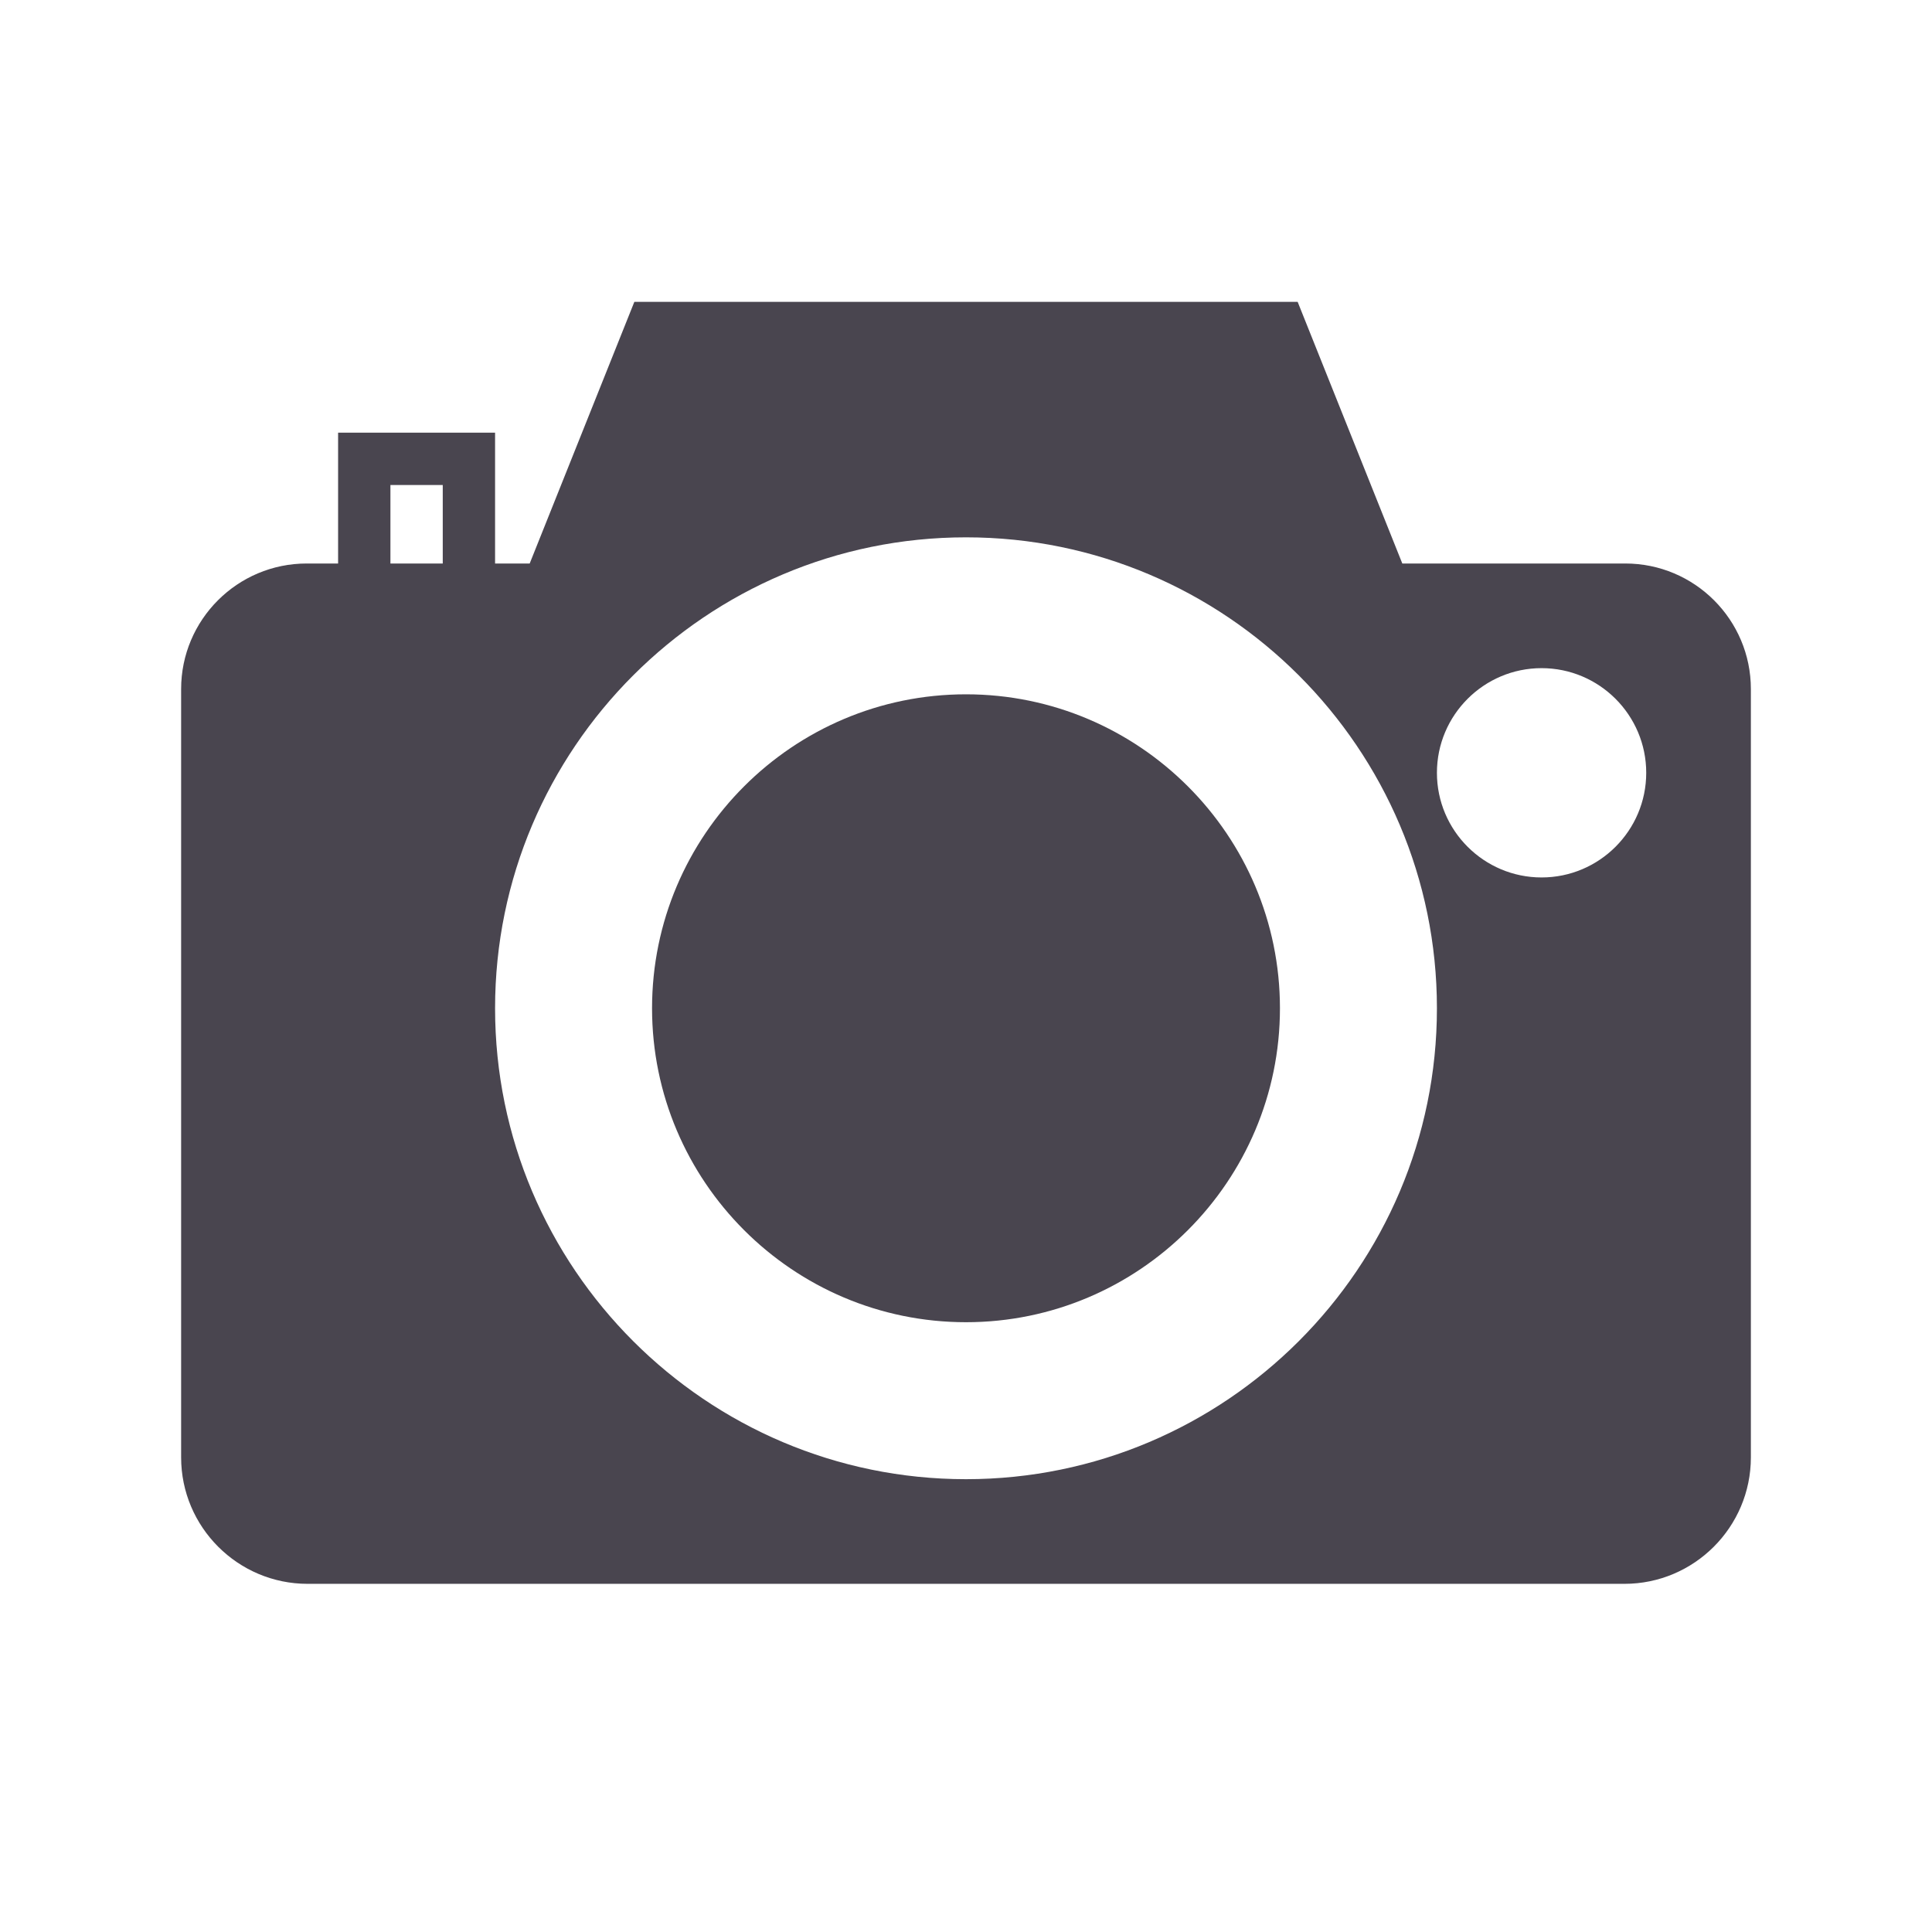
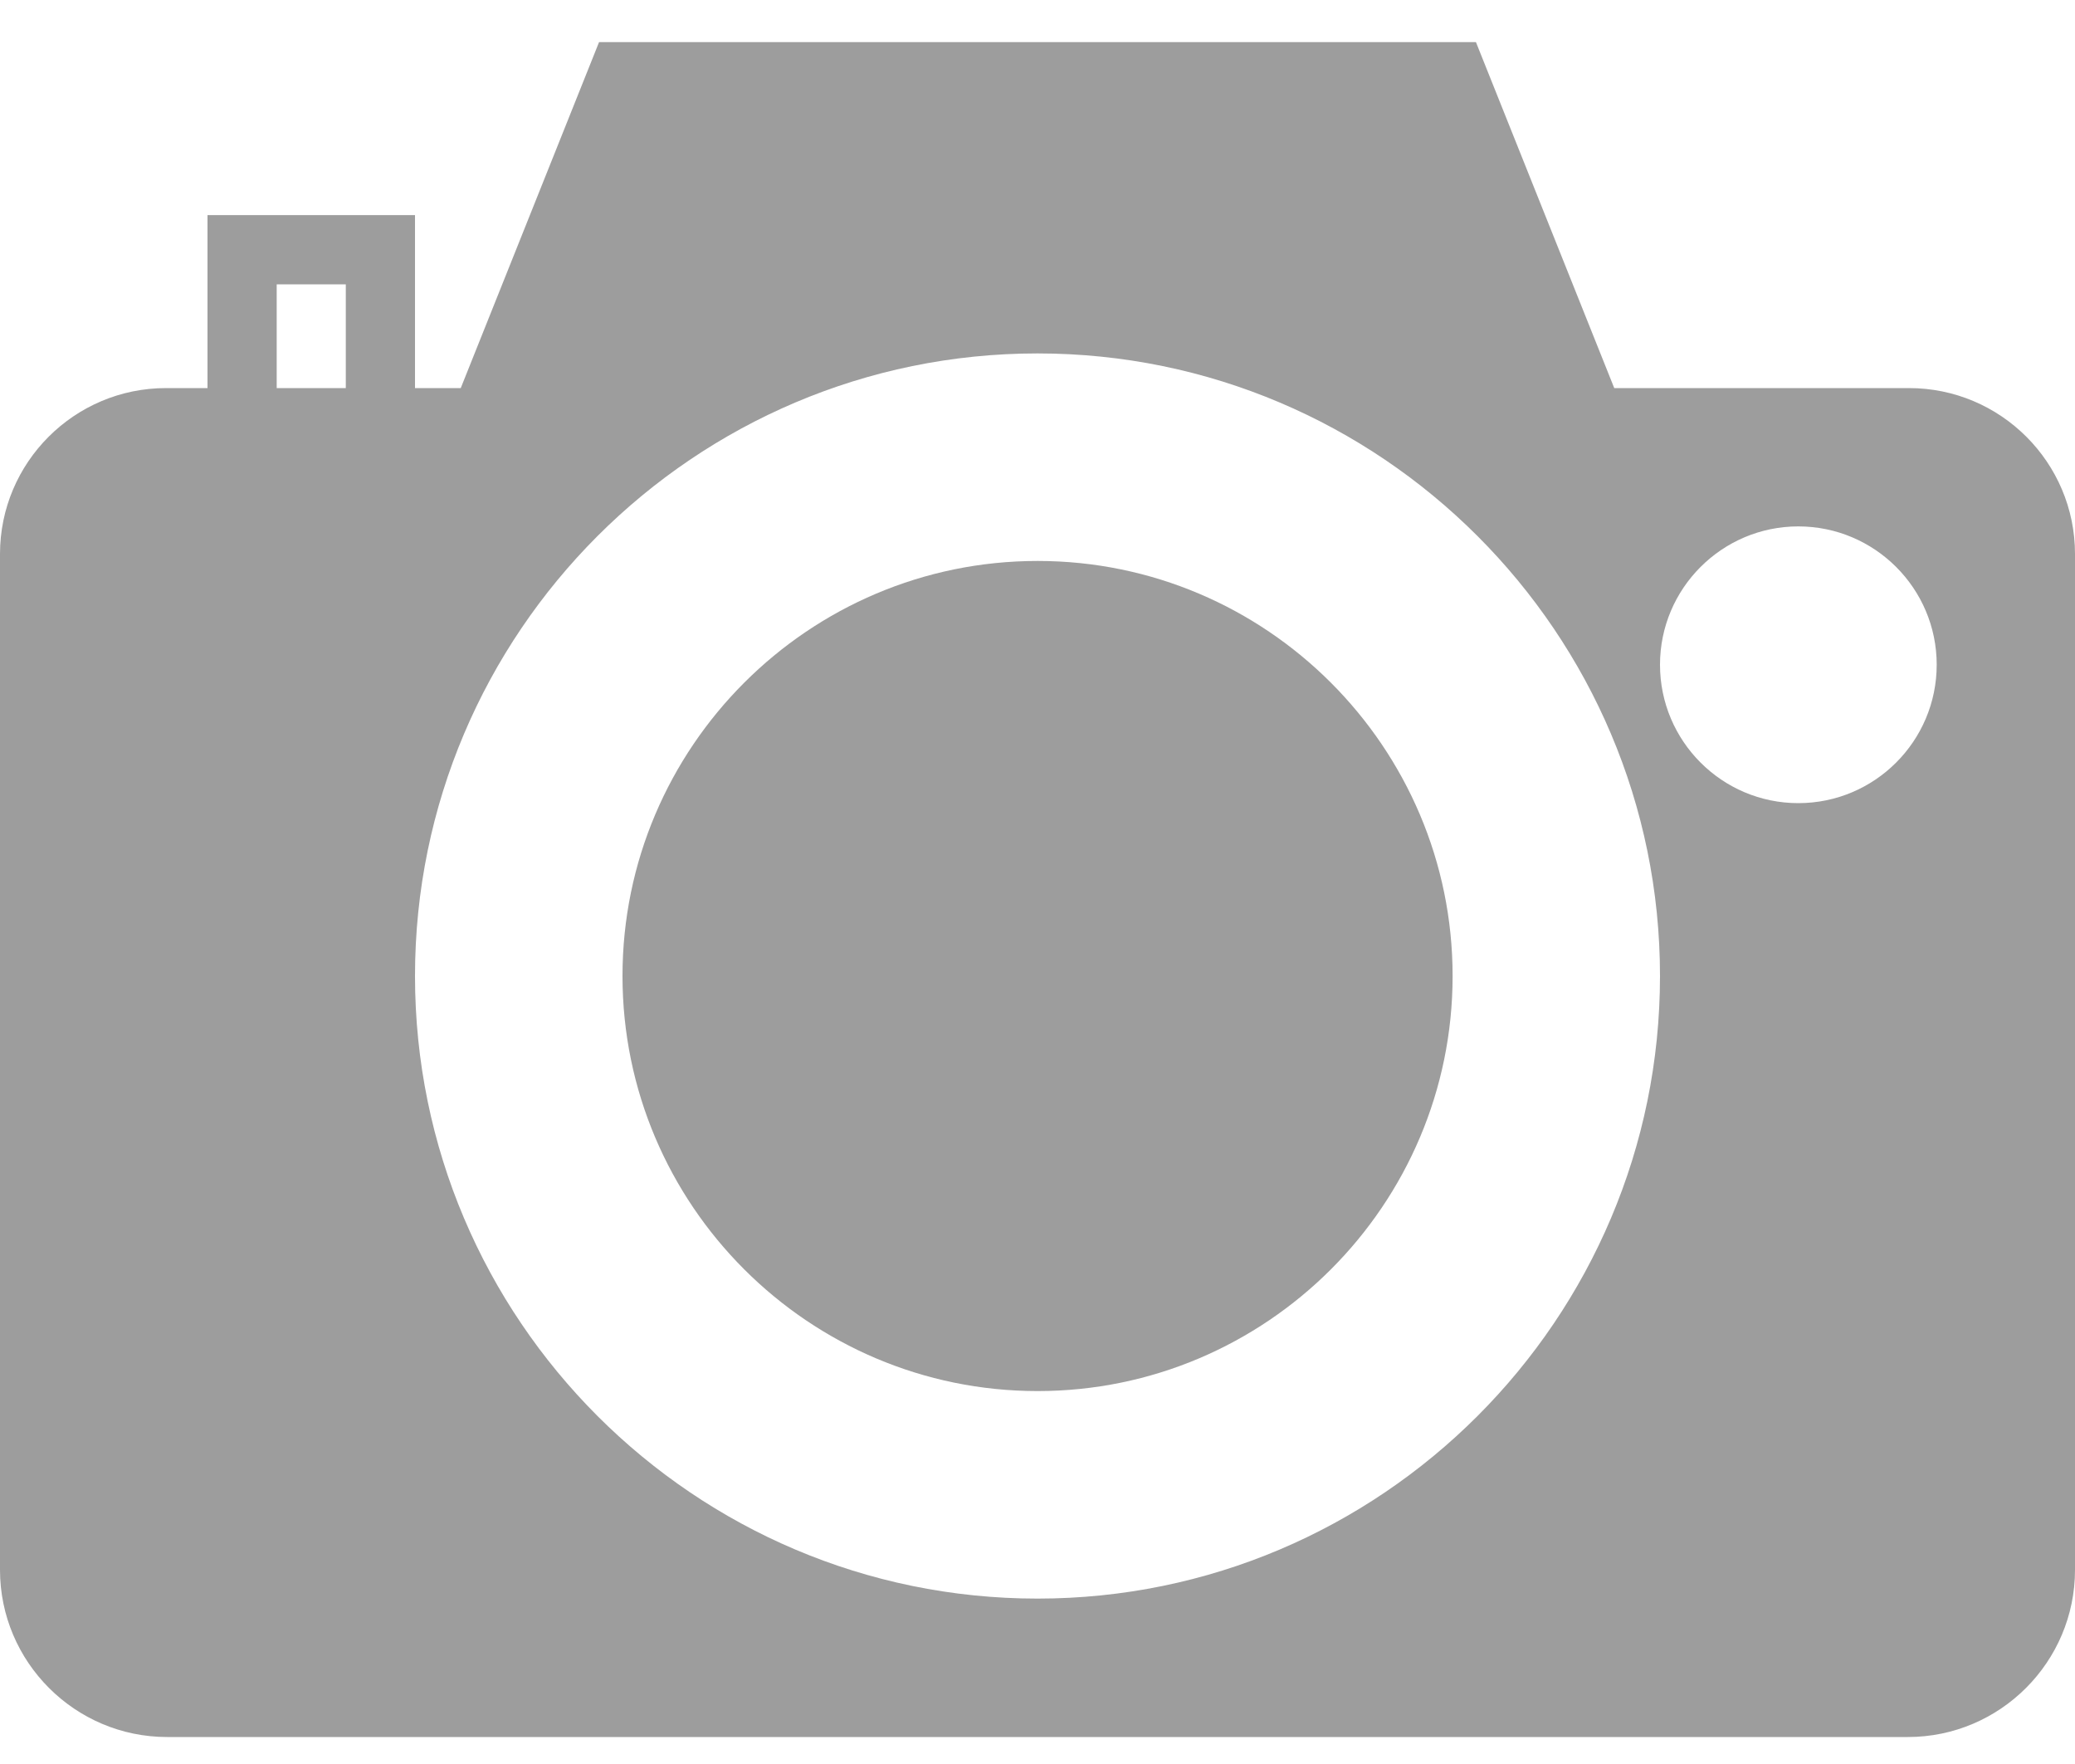
- <svg xmlns="http://www.w3.org/2000/svg" width="24" height="24" viewBox="0 0 24 24" fill="none">
-   <mask id="mask0_747_3829" style="mask-type:alpha" maskUnits="userSpaceOnUse" x="0" y="0" width="24" height="24">
-     <rect width="24" height="24" fill="#C4C4C4" />
-   </mask>
-   <g mask="url(#mask0_747_3829)">
-     <path d="M12 8.625C9.849 8.625 8.1 10.374 8.1 12.525C8.1 14.675 9.849 16.425 12 16.425C14.15 16.425 15.9 14.675 15.9 12.525C15.9 10.374 14.15 8.625 12 8.625Z" fill="#49454F" />
-     <path d="M20.19 7H17.42L16.12 3.75H7.88L6.58 7H6.15V5.375H4.2V7H3.81C2.949 7 2.25 7.699 2.25 8.56V18.104C2.25 18.97 2.955 19.675 3.821 19.675H20.179C21.045 19.675 21.75 18.97 21.75 18.104V8.56C21.75 7.699 21.051 7 20.19 7ZM5.5 7H4.85V6.025H5.5V7ZM12 18.375C8.774 18.375 6.15 15.751 6.15 12.525C6.15 9.299 8.774 6.675 12 6.675C15.226 6.675 17.85 9.299 17.85 12.525C17.85 15.751 15.226 18.375 12 18.375ZM19.15 10.9C18.433 10.9 17.85 10.317 17.85 9.6C17.85 8.883 18.433 8.3 19.15 8.3C19.867 8.3 20.45 8.883 20.45 9.6C20.45 10.317 19.867 10.9 19.15 10.9Z" fill="#49454F" />
-   </g>
+ <svg xmlns="http://www.w3.org/2000/svg" width="20" height="17" viewBox="0 0 20 17" fill="none">
+   <path d="M10.001 5.406C7.795 5.406 6 7.201 6 9.406C6 11.612 7.795 13.406 10.001 13.406C12.206 13.406 14.001 11.612 14.001 9.406C14.001 7.201 12.206 5.406 10.001 5.406Z" fill="#9D9D9D" />
+   <path d="M18.4 3.74H15.559L14.226 0.406H5.774L4.441 3.74H4V2.073H2V3.74H1.6C0.717 3.74 0 4.457 0 5.339V15.129C0 16.017 0.723 16.74 1.611 16.74H18.389C19.277 16.74 20 16.017 20 15.129V5.339C20 4.457 19.283 3.74 18.4 3.74ZM3.333 3.74H2.667V2.74H3.333V3.74ZM10 15.406C6.692 15.406 4 12.715 4 9.406C4 6.098 6.692 3.406 10 3.406C13.308 3.406 16 6.098 16 9.406C16 12.715 13.308 15.406 10 15.406ZM17.333 7.74C16.598 7.74 16 7.142 16 6.406C16 5.671 16.598 5.073 17.333 5.073C18.069 5.073 18.667 5.671 18.667 6.406C18.667 7.142 18.069 7.74 17.333 7.74Z" fill="#9D9D9D" />
</svg>
